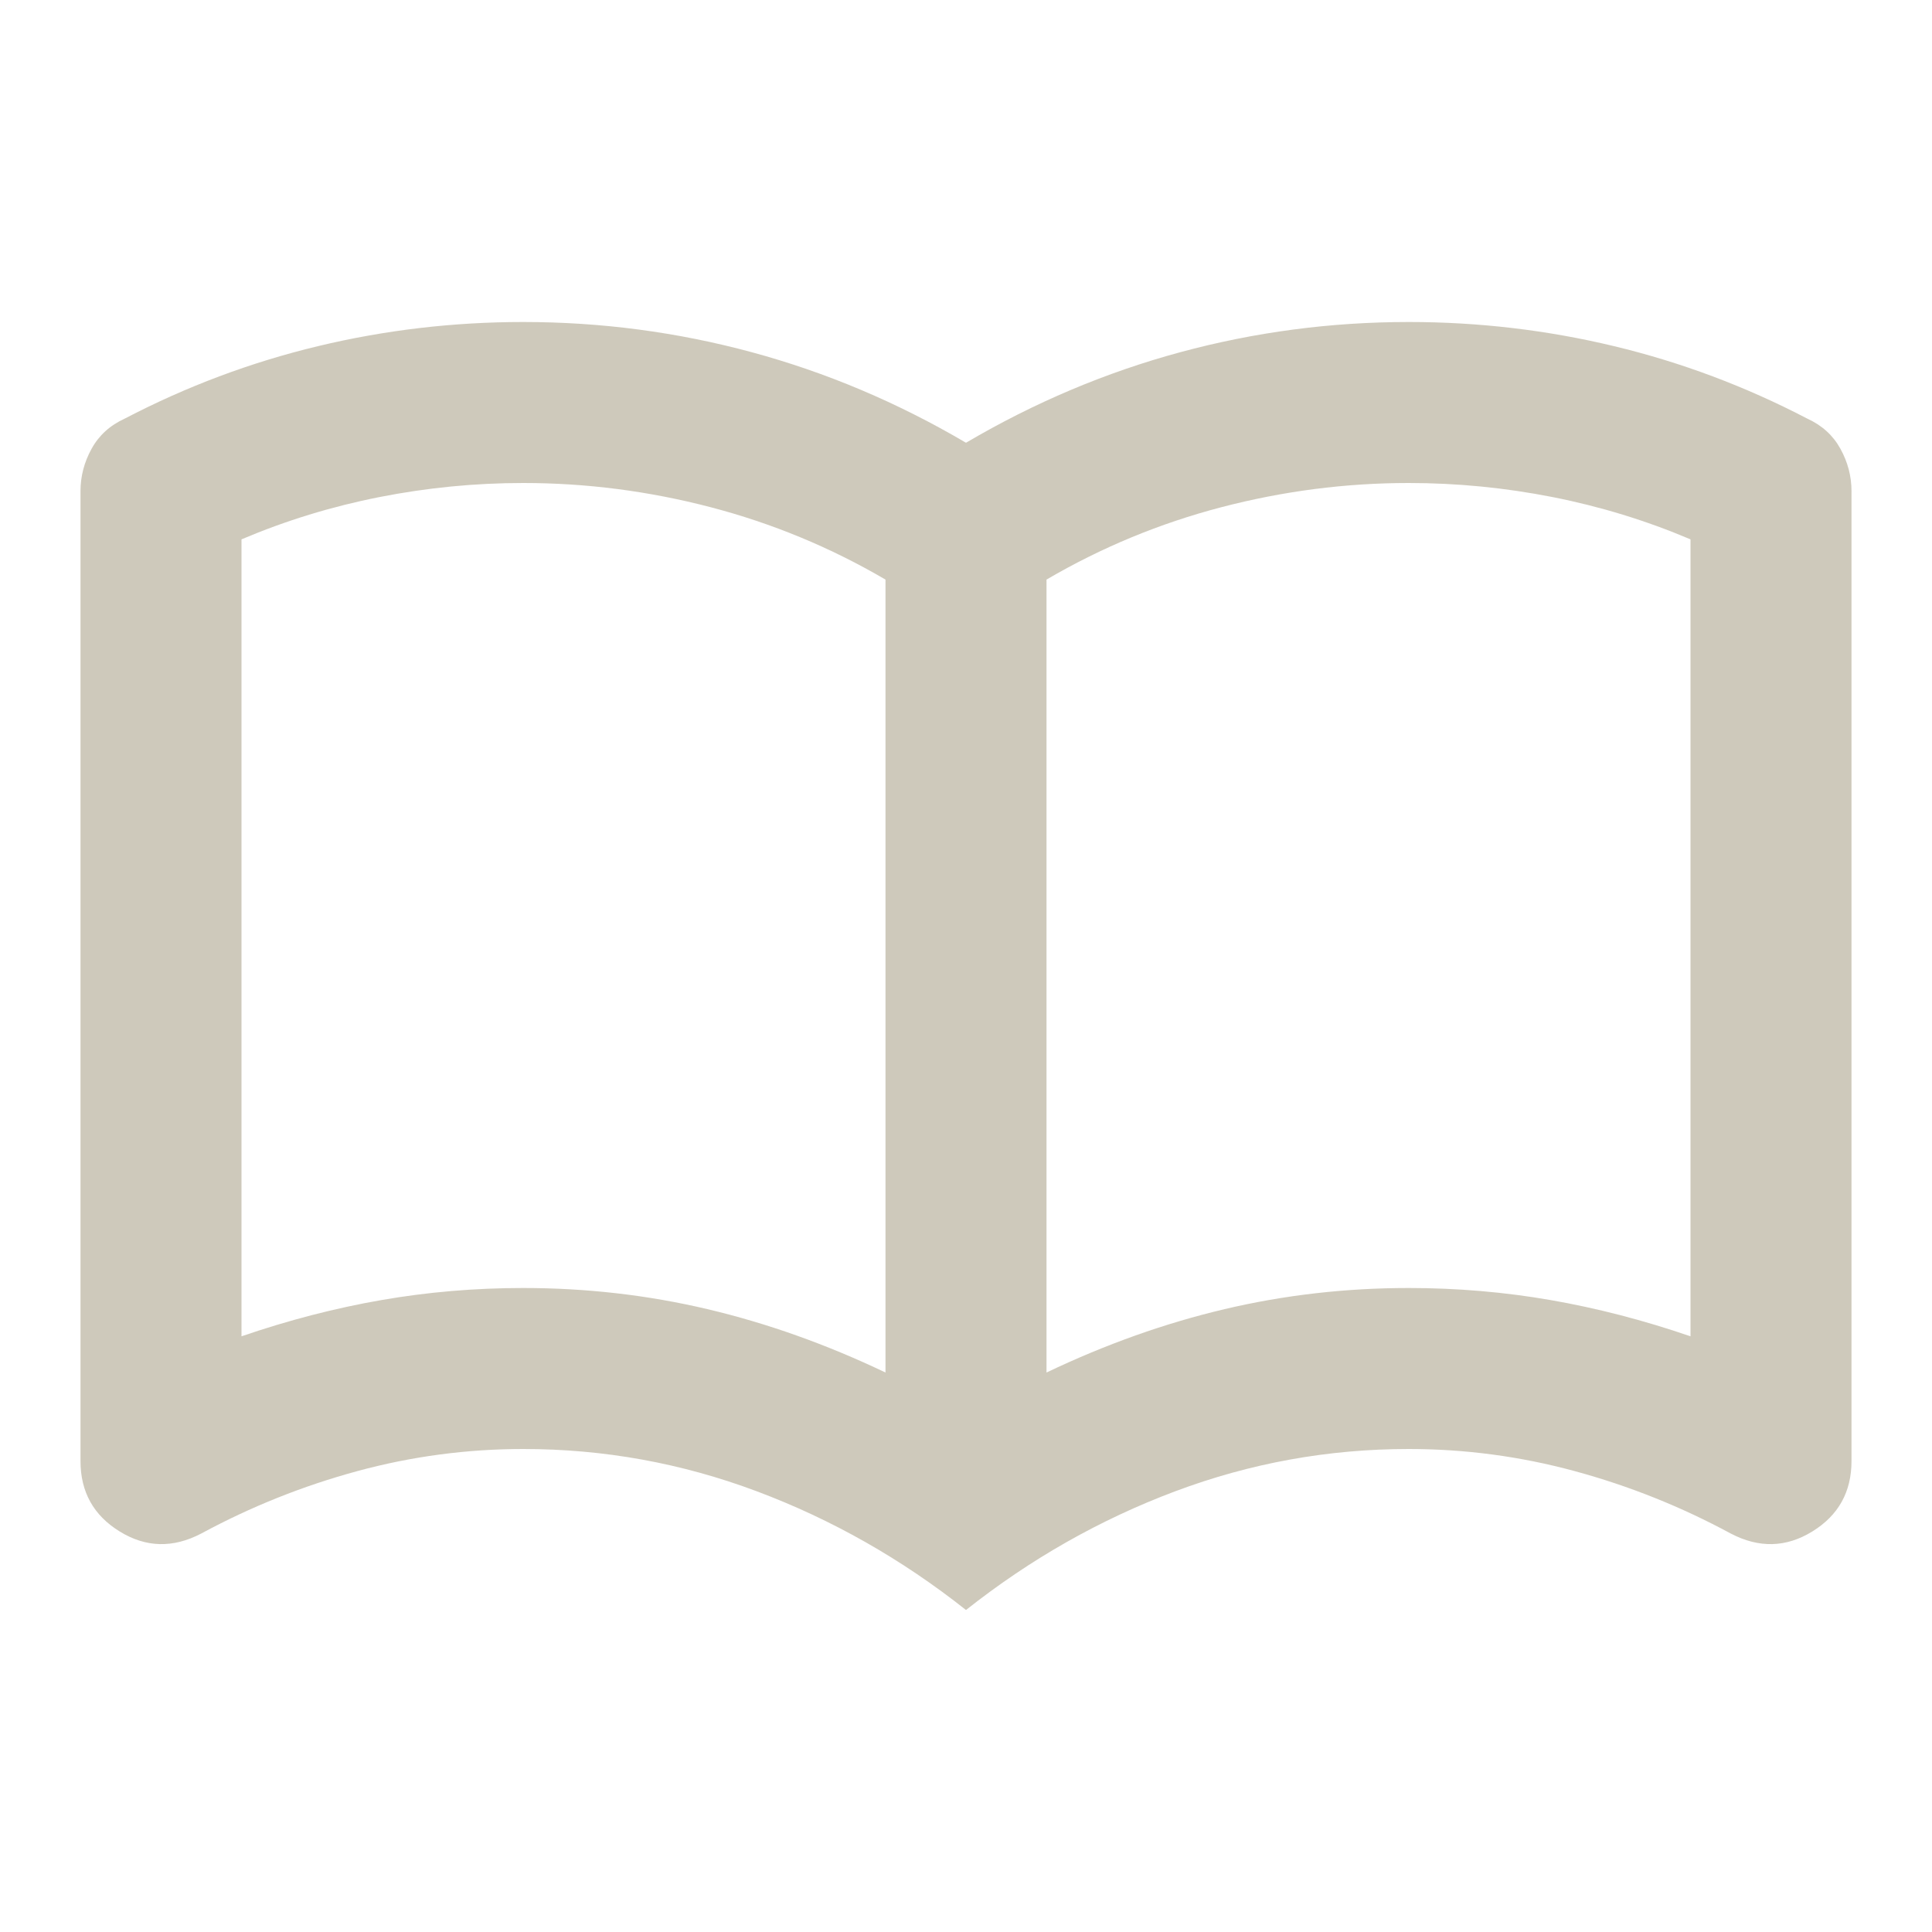
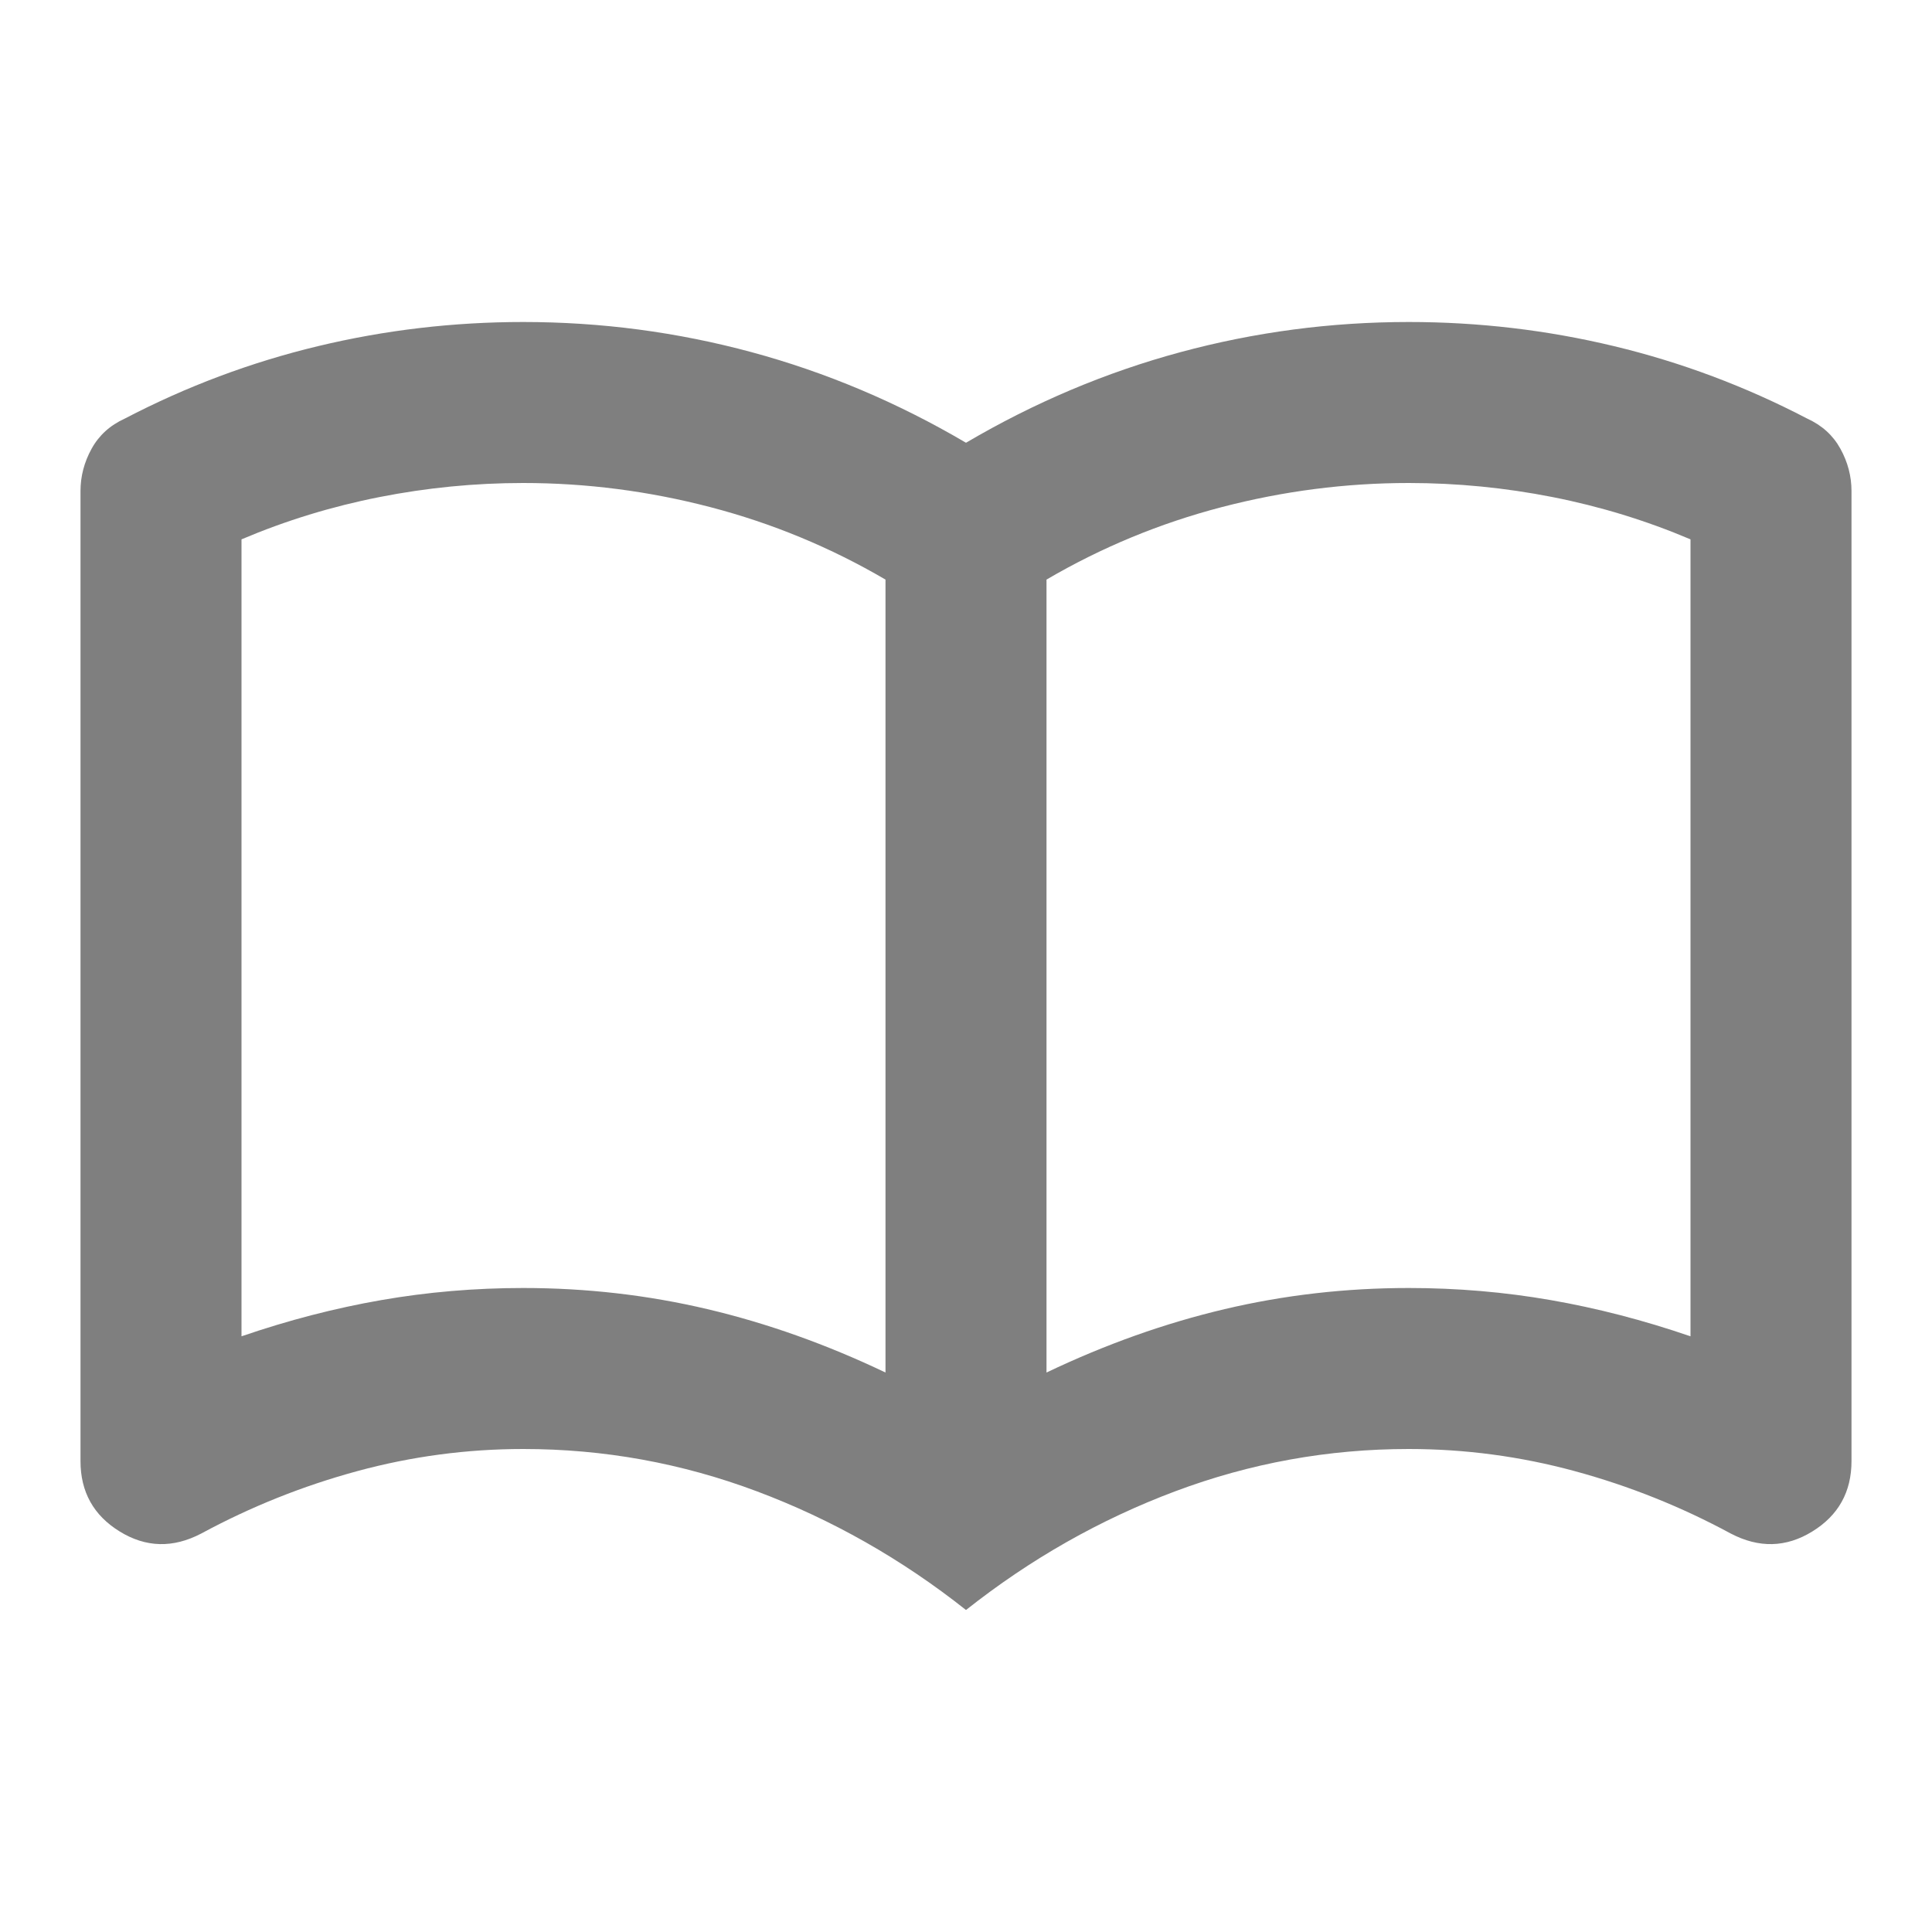
- <svg xmlns="http://www.w3.org/2000/svg" height="24px" viewBox="0 -960 960 960" width="24px" fill="#9f9579" fill-opacity="0.5">
+ <svg xmlns="http://www.w3.org/2000/svg" height="24px" viewBox="0 -960 960 960" width="24px" fill-opacity="0.5">
  <path d="M260-320q47 0 91.5 10.5T440-278v-394q-41-24-87-36t-93-12q-36 0-71.5 7T120-692v396q35-12 69.5-18t70.5-6Zm260 42q44-21 88.5-31.5T700-320q36 0 70.5 6t69.5 18v-396q-33-14-68.5-21t-71.5-7q-47 0-93 12t-87 36v394Zm-40 118q-48-38-104-59t-116-21q-42 0-82.5 11T100-198q-21 11-40.5-1T40-234v-482q0-11 5.5-21T62-752q46-24 96-36t102-12q58 0 113.5 15T480-740q51-30 106.5-45T700-800q52 0 102 12t96 36q11 5 16.5 15t5.5 21v482q0 23-19.5 35t-40.5 1q-37-20-77.5-31T700-240q-60 0-116 21t-104 59ZM280-494Z" />
</svg>
